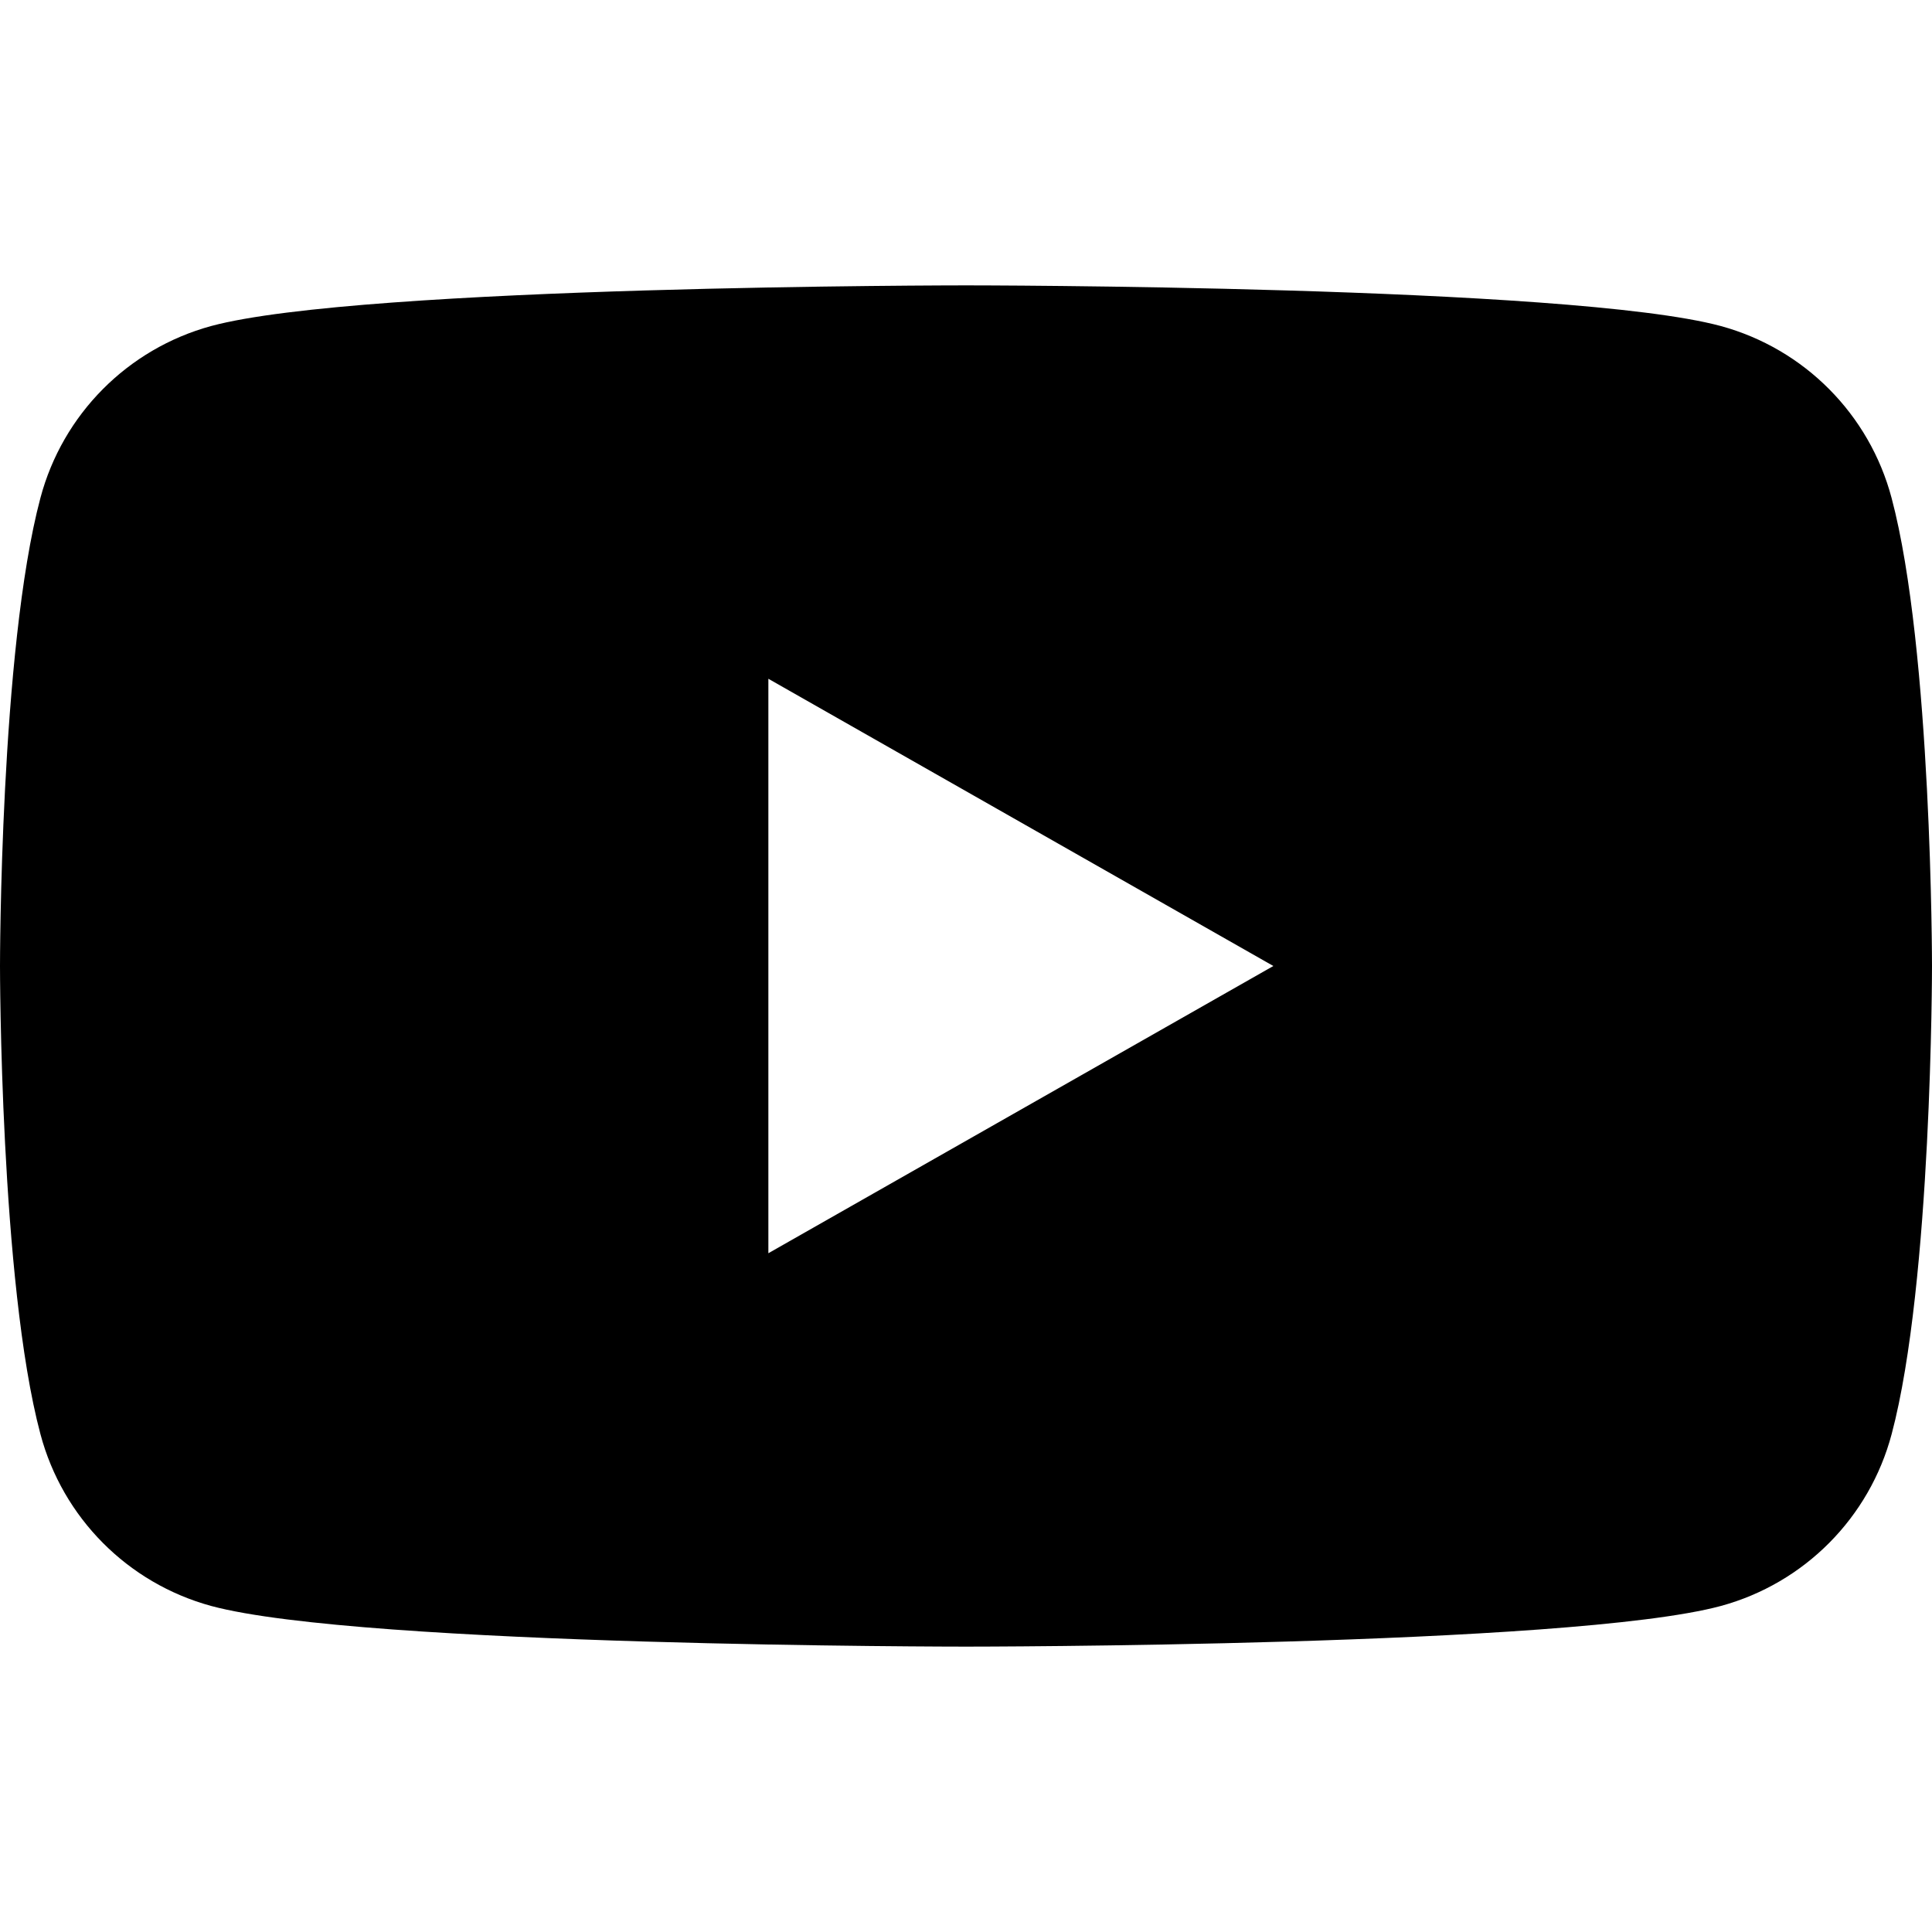
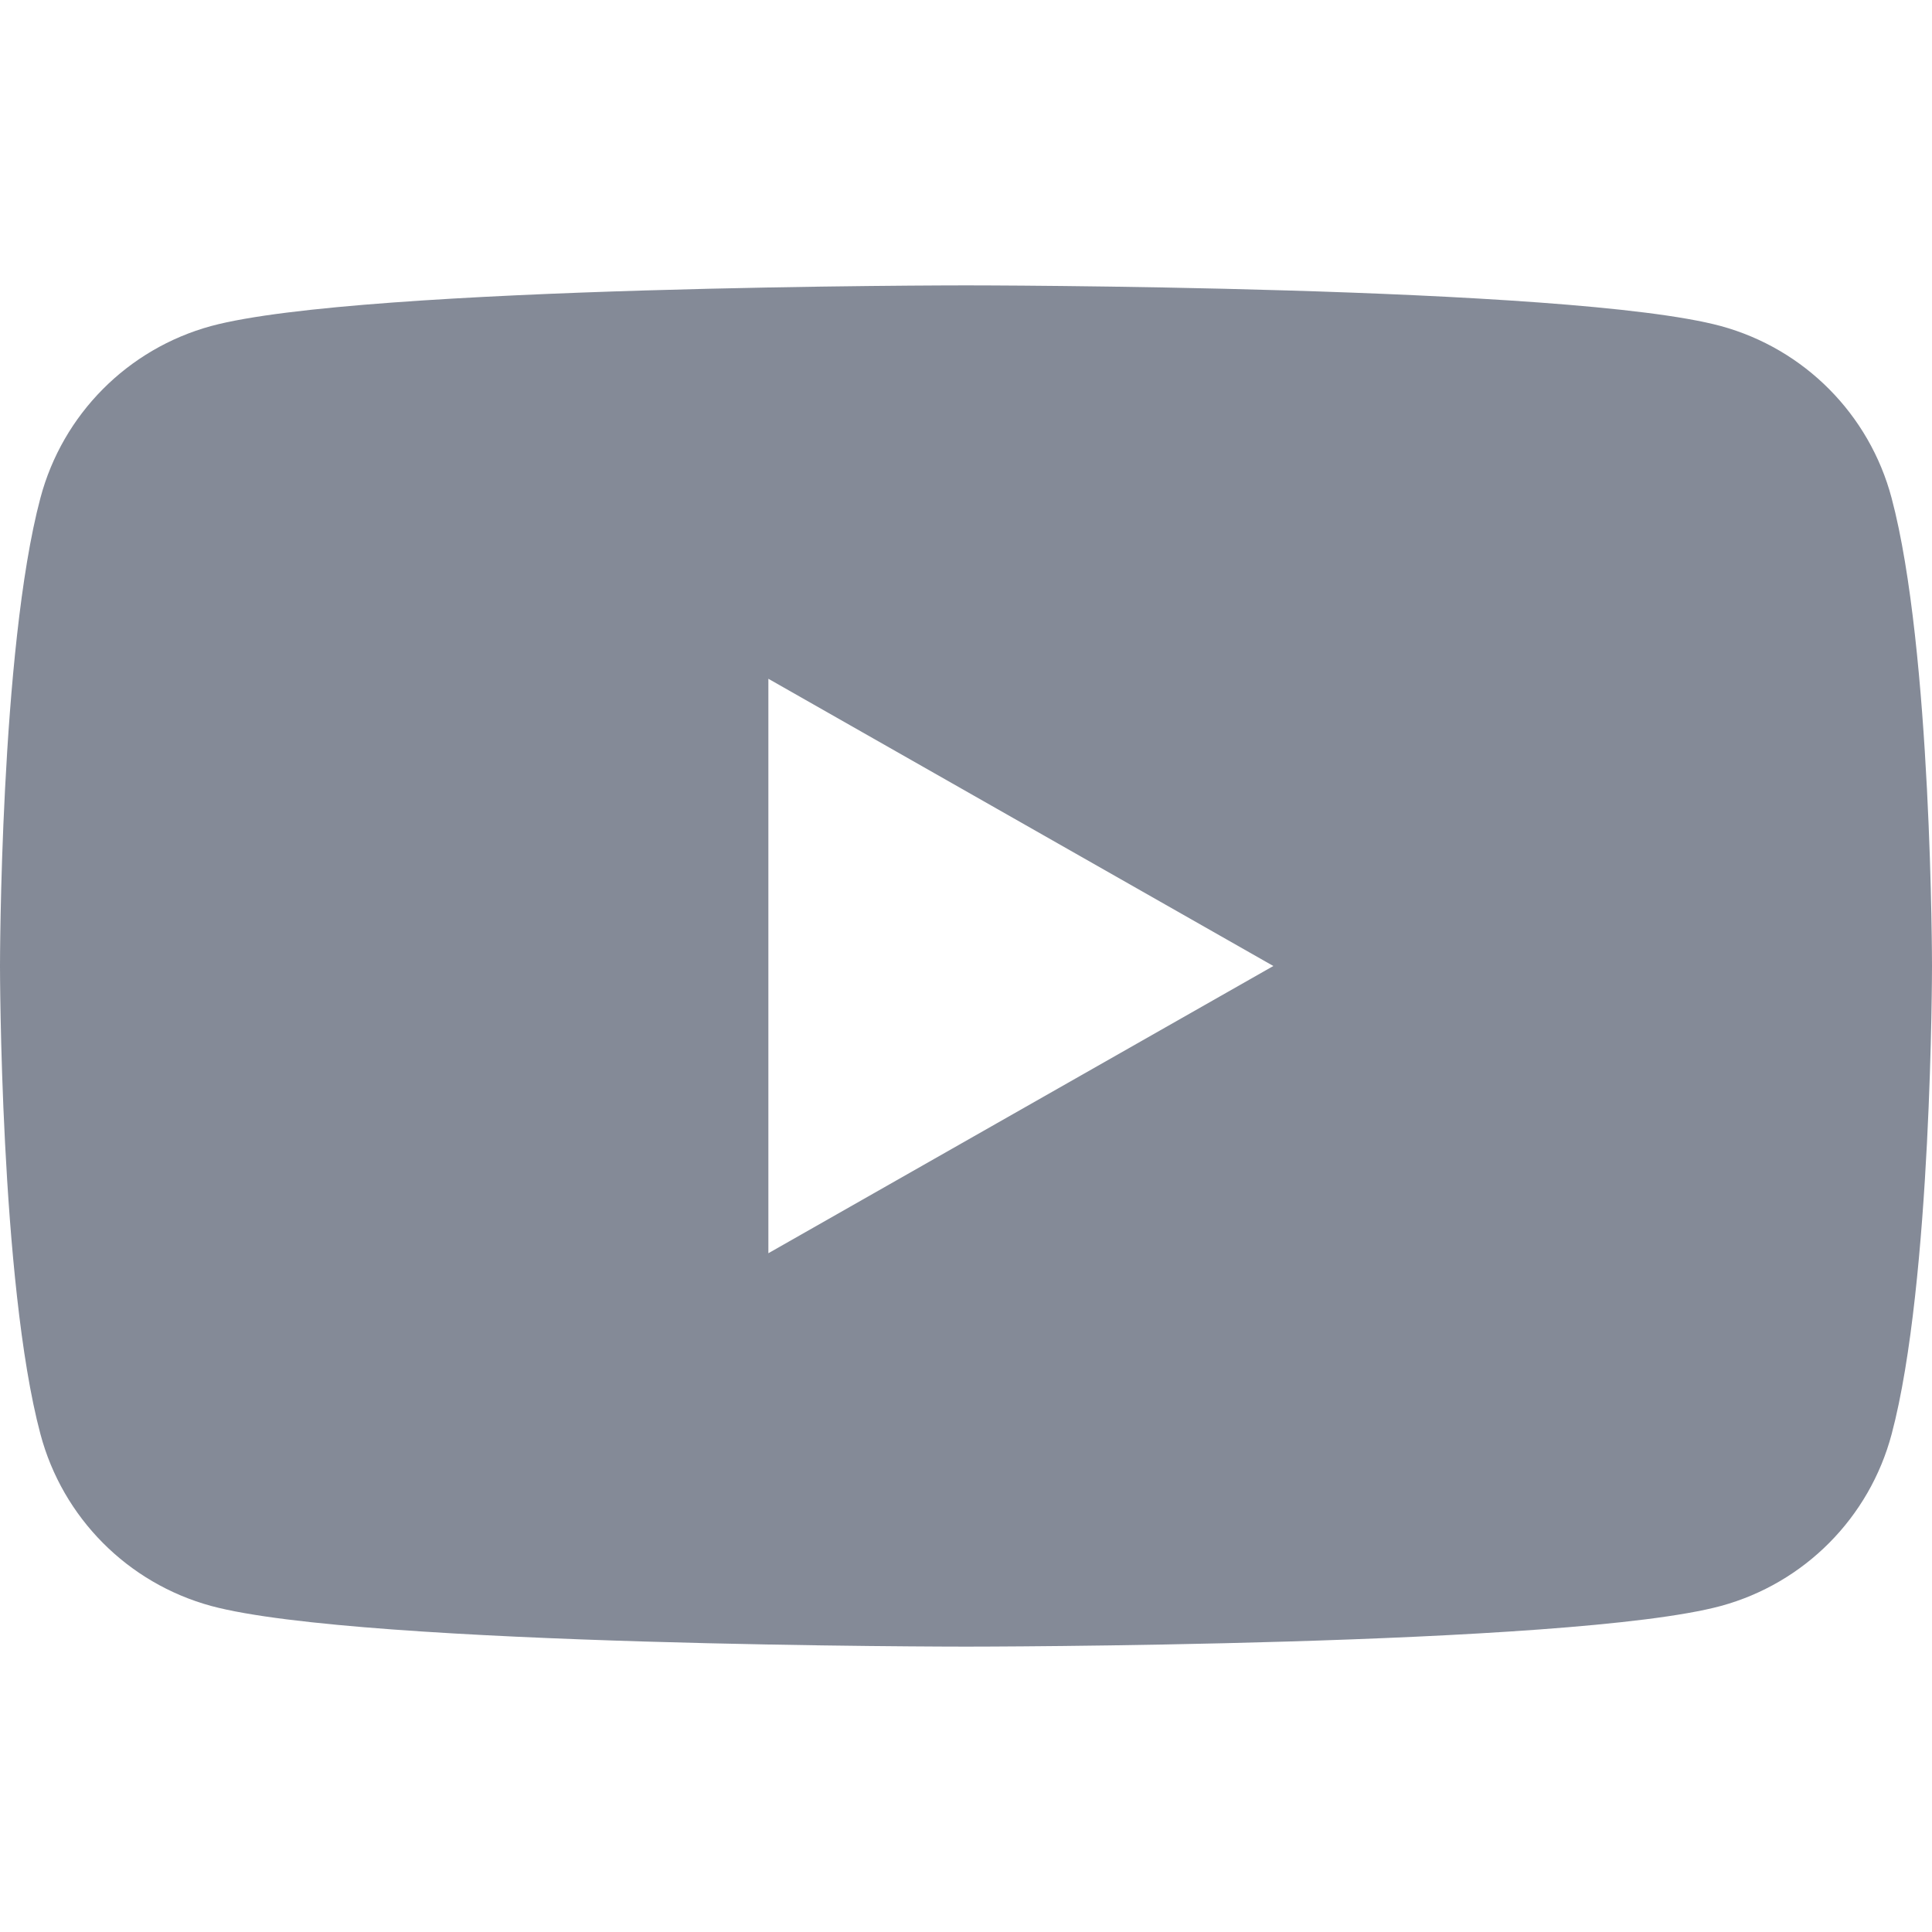
- <svg viewBox="0 0 24 24" fill="currentColor" class="h-4 w-4" aria-hidden="true">
+ <svg viewBox="0 0 24 24" fill="#848a97" class="h-4 w-4" aria-hidden="true">
  <path d="M23.498 6.186a3.016 3.016 0 0 0-2.122-2.136C19.505 3.545 12 3.545 12 3.545s-7.505 0-9.377.505A3.017 3.017 0 0 0 .502 6.186C0 8.07 0 12 0 12s0 3.93.502 5.814a3.016 3.016 0 0 0 2.122 2.136c1.871.505 9.376.505 9.376.505s7.505 0 9.377-.505a3.015 3.015 0 0 0 2.122-2.136C24 15.93 24 12 24 12s0-3.93-.502-5.814zM9.545 15.568V8.432L15.818 12l-6.273 3.568z" />
</svg>
